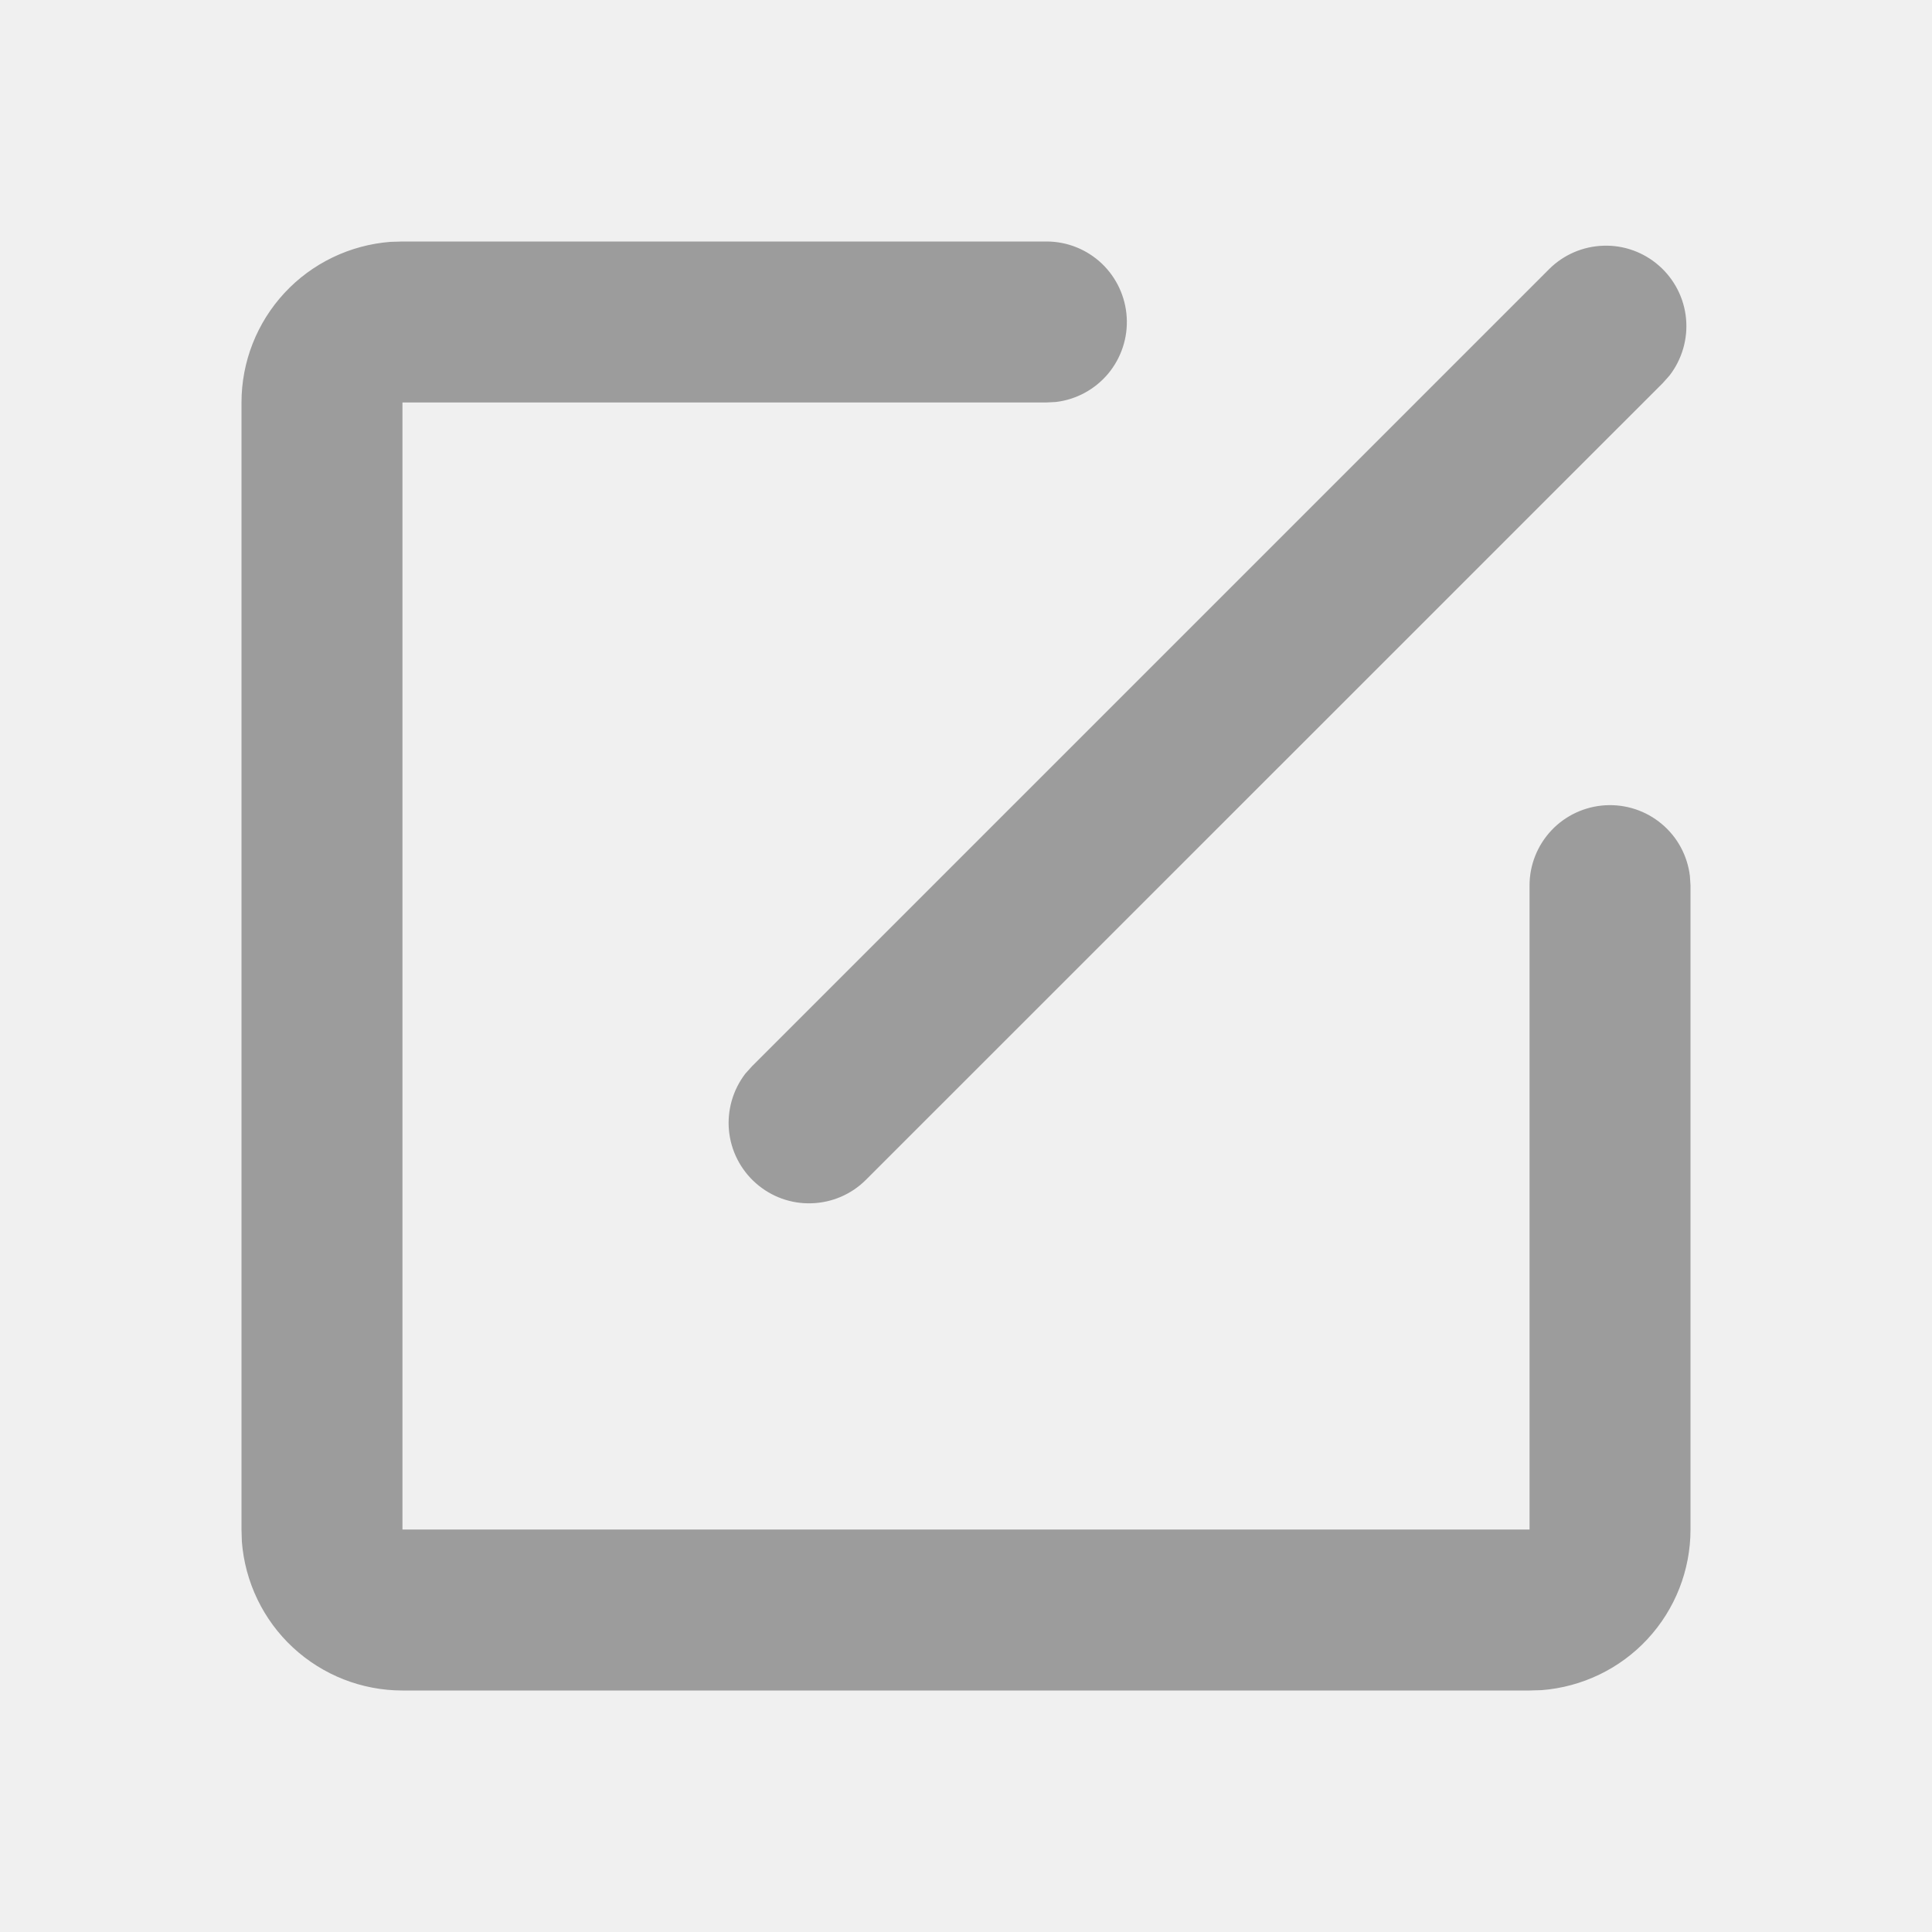
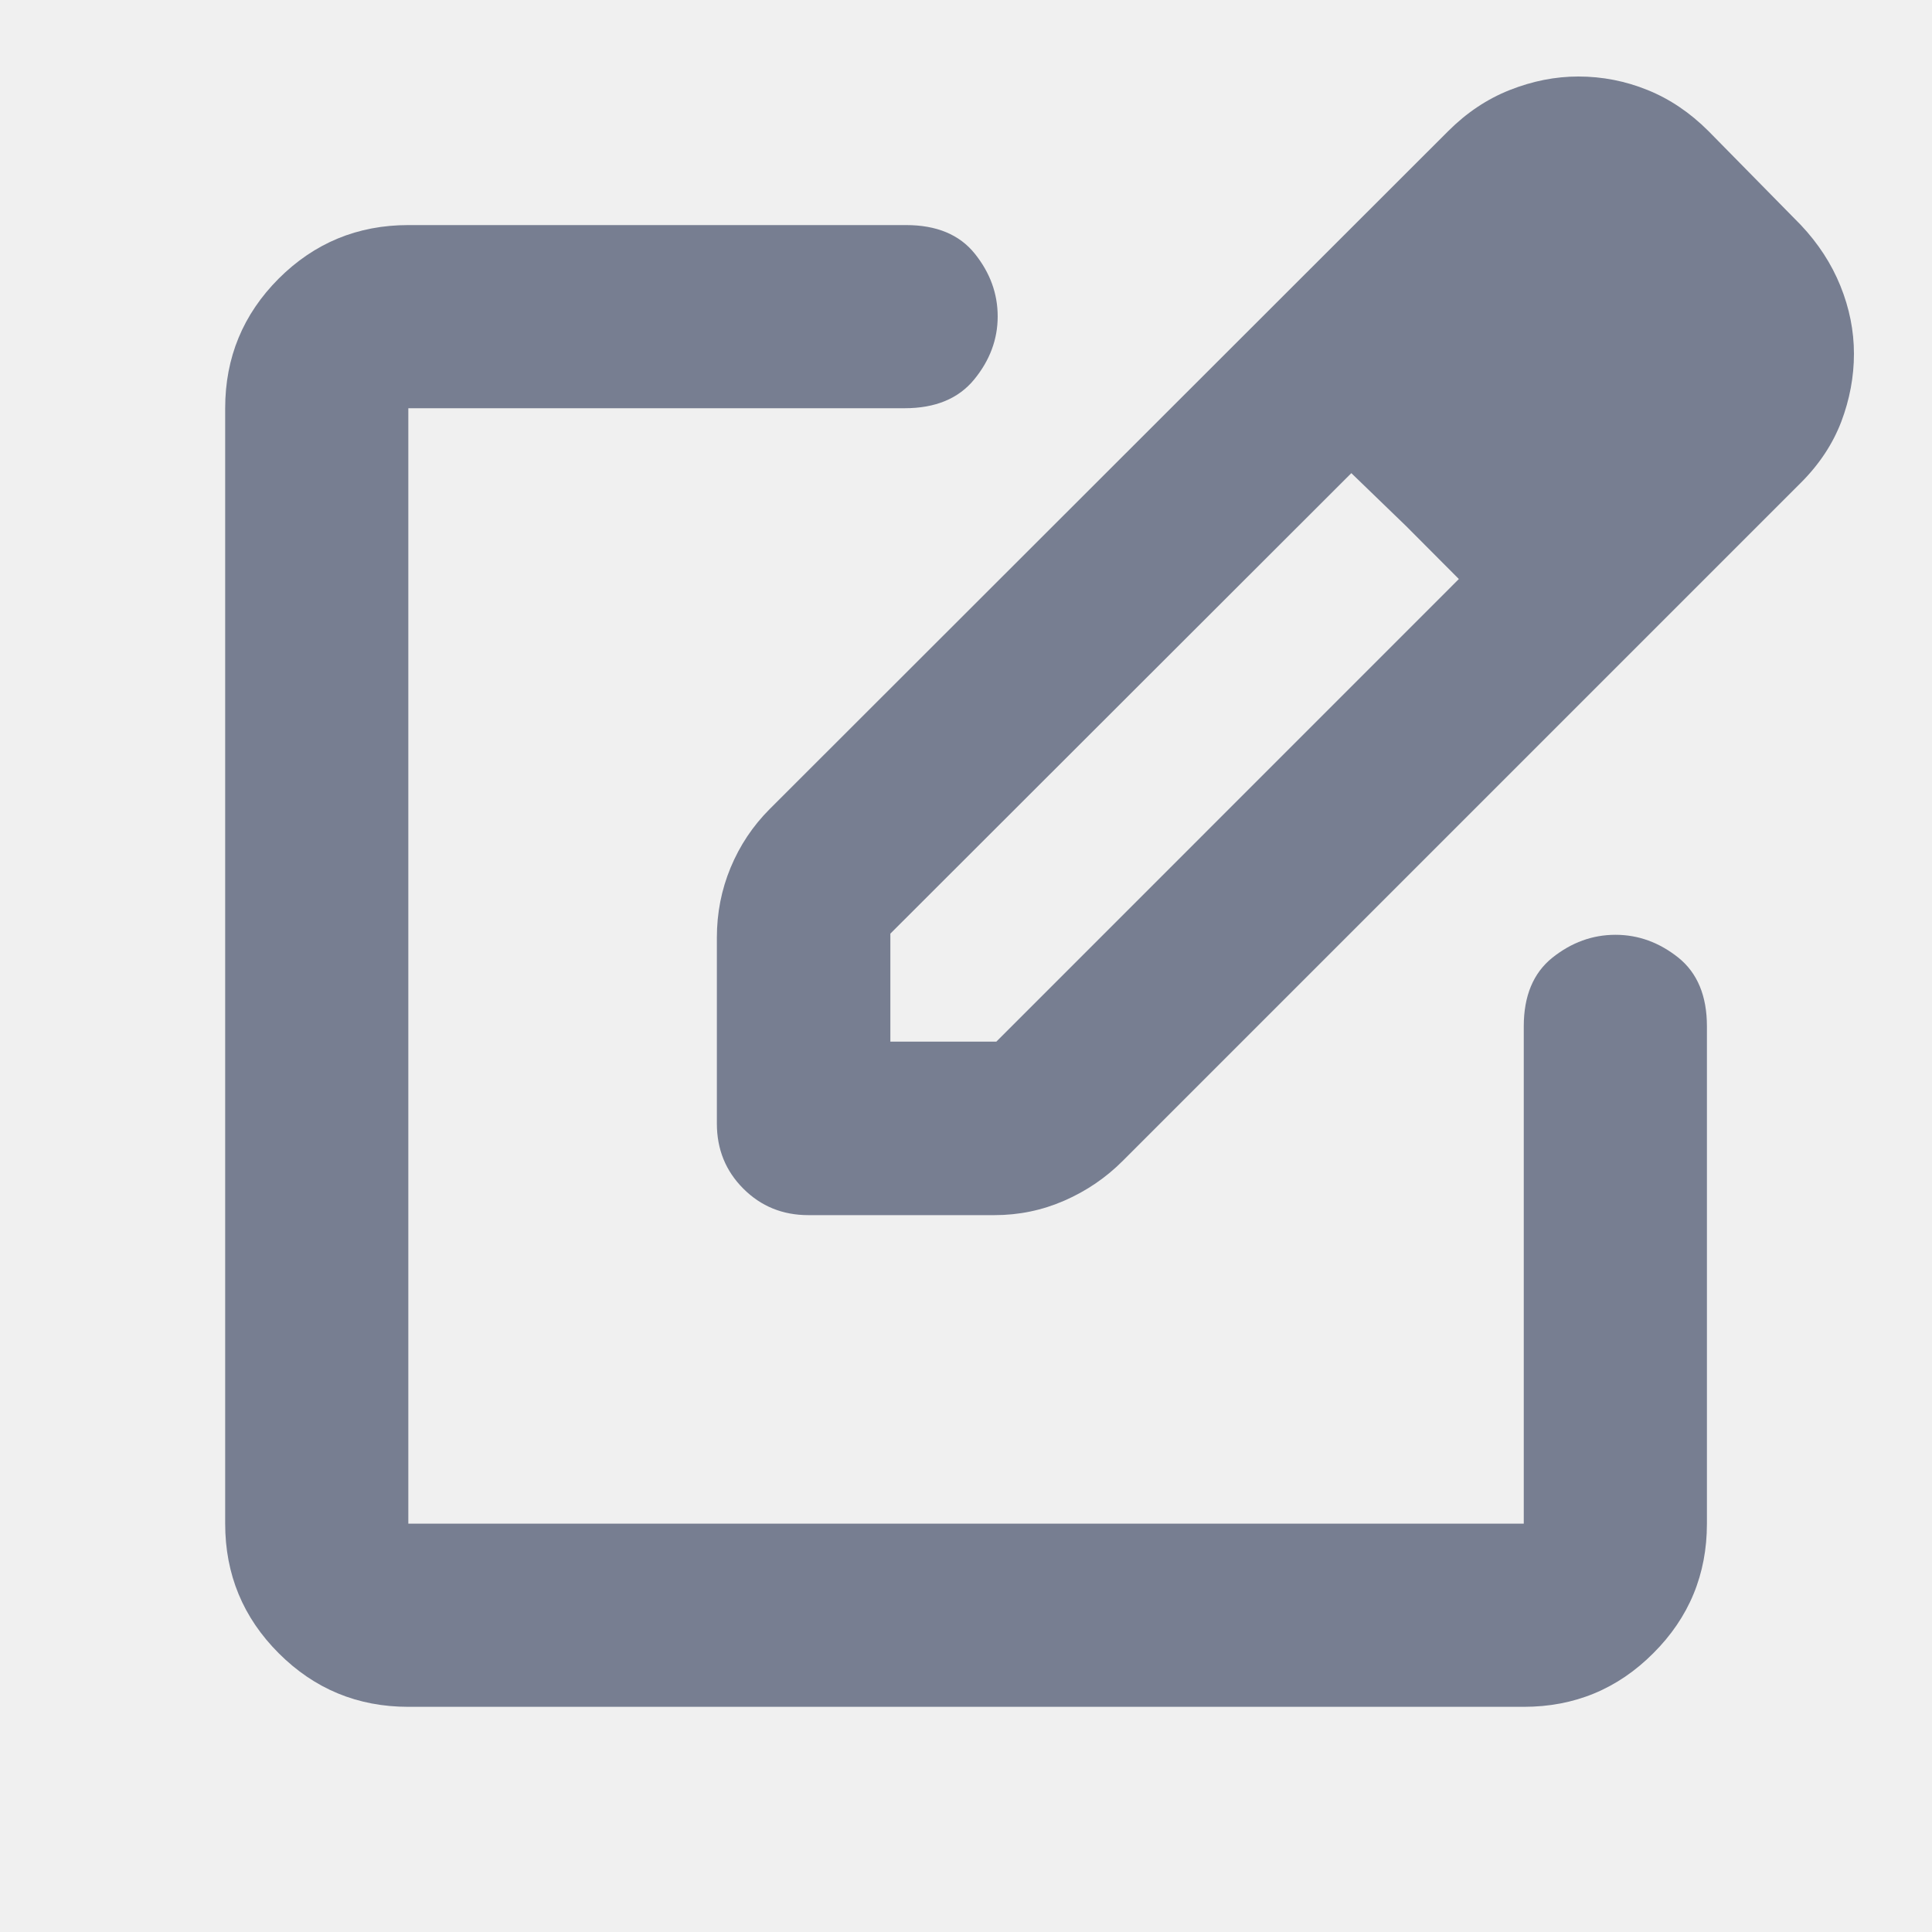
- <svg xmlns="http://www.w3.org/2000/svg" width="16" height="16" viewBox="0 0 16 16" fill="none">
-   <g id="edit_line 1" clip-path="url(#clip0_2210_15574)">
-     <g id="Group">
-       <path id="Vector" d="M8.667 2C8.837 2 9 2.065 9.124 2.182C9.247 2.299 9.321 2.458 9.331 2.628C9.341 2.797 9.286 2.964 9.177 3.095C9.068 3.225 8.913 3.309 8.745 3.329L8.667 3.333H3.333V12.667H12.667V7.333C12.667 7.163 12.732 7 12.849 6.876C12.965 6.753 13.125 6.679 13.294 6.669C13.464 6.659 13.631 6.714 13.761 6.823C13.892 6.932 13.975 7.087 13.995 7.255L14 7.333V12.667C14 13.003 13.873 13.327 13.644 13.574C13.416 13.82 13.102 13.971 12.767 13.997L12.667 14H3.333C2.997 14 2.673 13.873 2.426 13.644C2.18 13.416 2.029 13.102 2.003 12.767L2 12.667V3.333C2 2.997 2.127 2.673 2.356 2.426C2.584 2.18 2.898 2.029 3.233 2.003L3.333 2H8.667ZM12.829 2.229C12.949 2.109 13.11 2.04 13.279 2.035C13.448 2.029 13.613 2.089 13.74 2.201C13.867 2.313 13.947 2.469 13.963 2.638C13.979 2.806 13.93 2.975 13.827 3.109L13.771 3.172L7.171 9.771C7.051 9.891 6.89 9.96 6.721 9.965C6.552 9.971 6.387 9.911 6.26 9.799C6.133 9.687 6.053 9.531 6.037 9.362C6.021 9.194 6.07 9.025 6.173 8.891L6.229 8.829L12.829 2.229Z" fill="#9C9C9C" />
-     </g>
+ <svg xmlns="http://www.w3.org/2000/svg" width="20" height="20" viewBox="0 0 20 20" fill="none">
+   <mask id="mask0_593_1136" style="mask-type:alpha" maskUnits="userSpaceOnUse" x="0" y="0" width="20" height="20">
+     <rect width="20" height="20" fill="#D9D9D9" />
+   </mask>
+   <g mask="url(#mask0_593_1136)">
+     <path d="M4.227 17.669C3.702 17.669 3.255 17.484 2.885 17.114C2.516 16.745 2.331 16.298 2.331 15.773V4.226C2.331 3.701 2.516 3.254 2.885 2.884C3.255 2.515 3.702 2.33 4.227 2.33H9.38C9.696 2.33 9.933 2.429 10.091 2.626C10.249 2.823 10.328 3.039 10.328 3.276C10.328 3.512 10.247 3.73 10.085 3.928C9.922 4.127 9.682 4.226 9.364 4.226H4.227V15.773H15.774V10.624C15.774 10.309 15.873 10.072 16.07 9.914C16.268 9.756 16.486 9.677 16.723 9.677C16.96 9.677 17.177 9.756 17.375 9.914C17.571 10.072 17.67 10.309 17.67 10.624V15.773C17.67 16.298 17.485 16.745 17.115 17.114C16.746 17.484 16.299 17.669 15.774 17.669H4.227ZM7.421 11.631V9.705C7.421 9.452 7.468 9.211 7.563 8.982C7.658 8.753 7.793 8.55 7.969 8.374L14.992 1.357C15.182 1.167 15.394 1.025 15.629 0.932C15.864 0.839 16.1 0.792 16.339 0.792C16.587 0.792 16.827 0.839 17.056 0.932C17.286 1.025 17.496 1.167 17.686 1.357L18.643 2.33C18.822 2.52 18.959 2.73 19.052 2.96C19.145 3.19 19.192 3.424 19.192 3.662C19.192 3.9 19.148 4.134 19.061 4.365C18.973 4.595 18.834 4.806 18.643 4.997L11.626 12.014C11.45 12.191 11.247 12.329 11.018 12.429C10.789 12.529 10.548 12.579 10.295 12.579H8.368C8.102 12.579 7.878 12.488 7.695 12.305C7.512 12.122 7.421 11.897 7.421 11.631ZM9.217 10.783H10.314L15.102 5.994L14.556 5.446L13.989 4.898L9.217 9.665V10.783Z" fill="#777E91" />
  </g>
-   <defs>
-     <clipPath id="clip0_2210_15574">
-       <rect width="16" height="16" fill="white" />
-     </clipPath>
-   </defs>
</svg>
